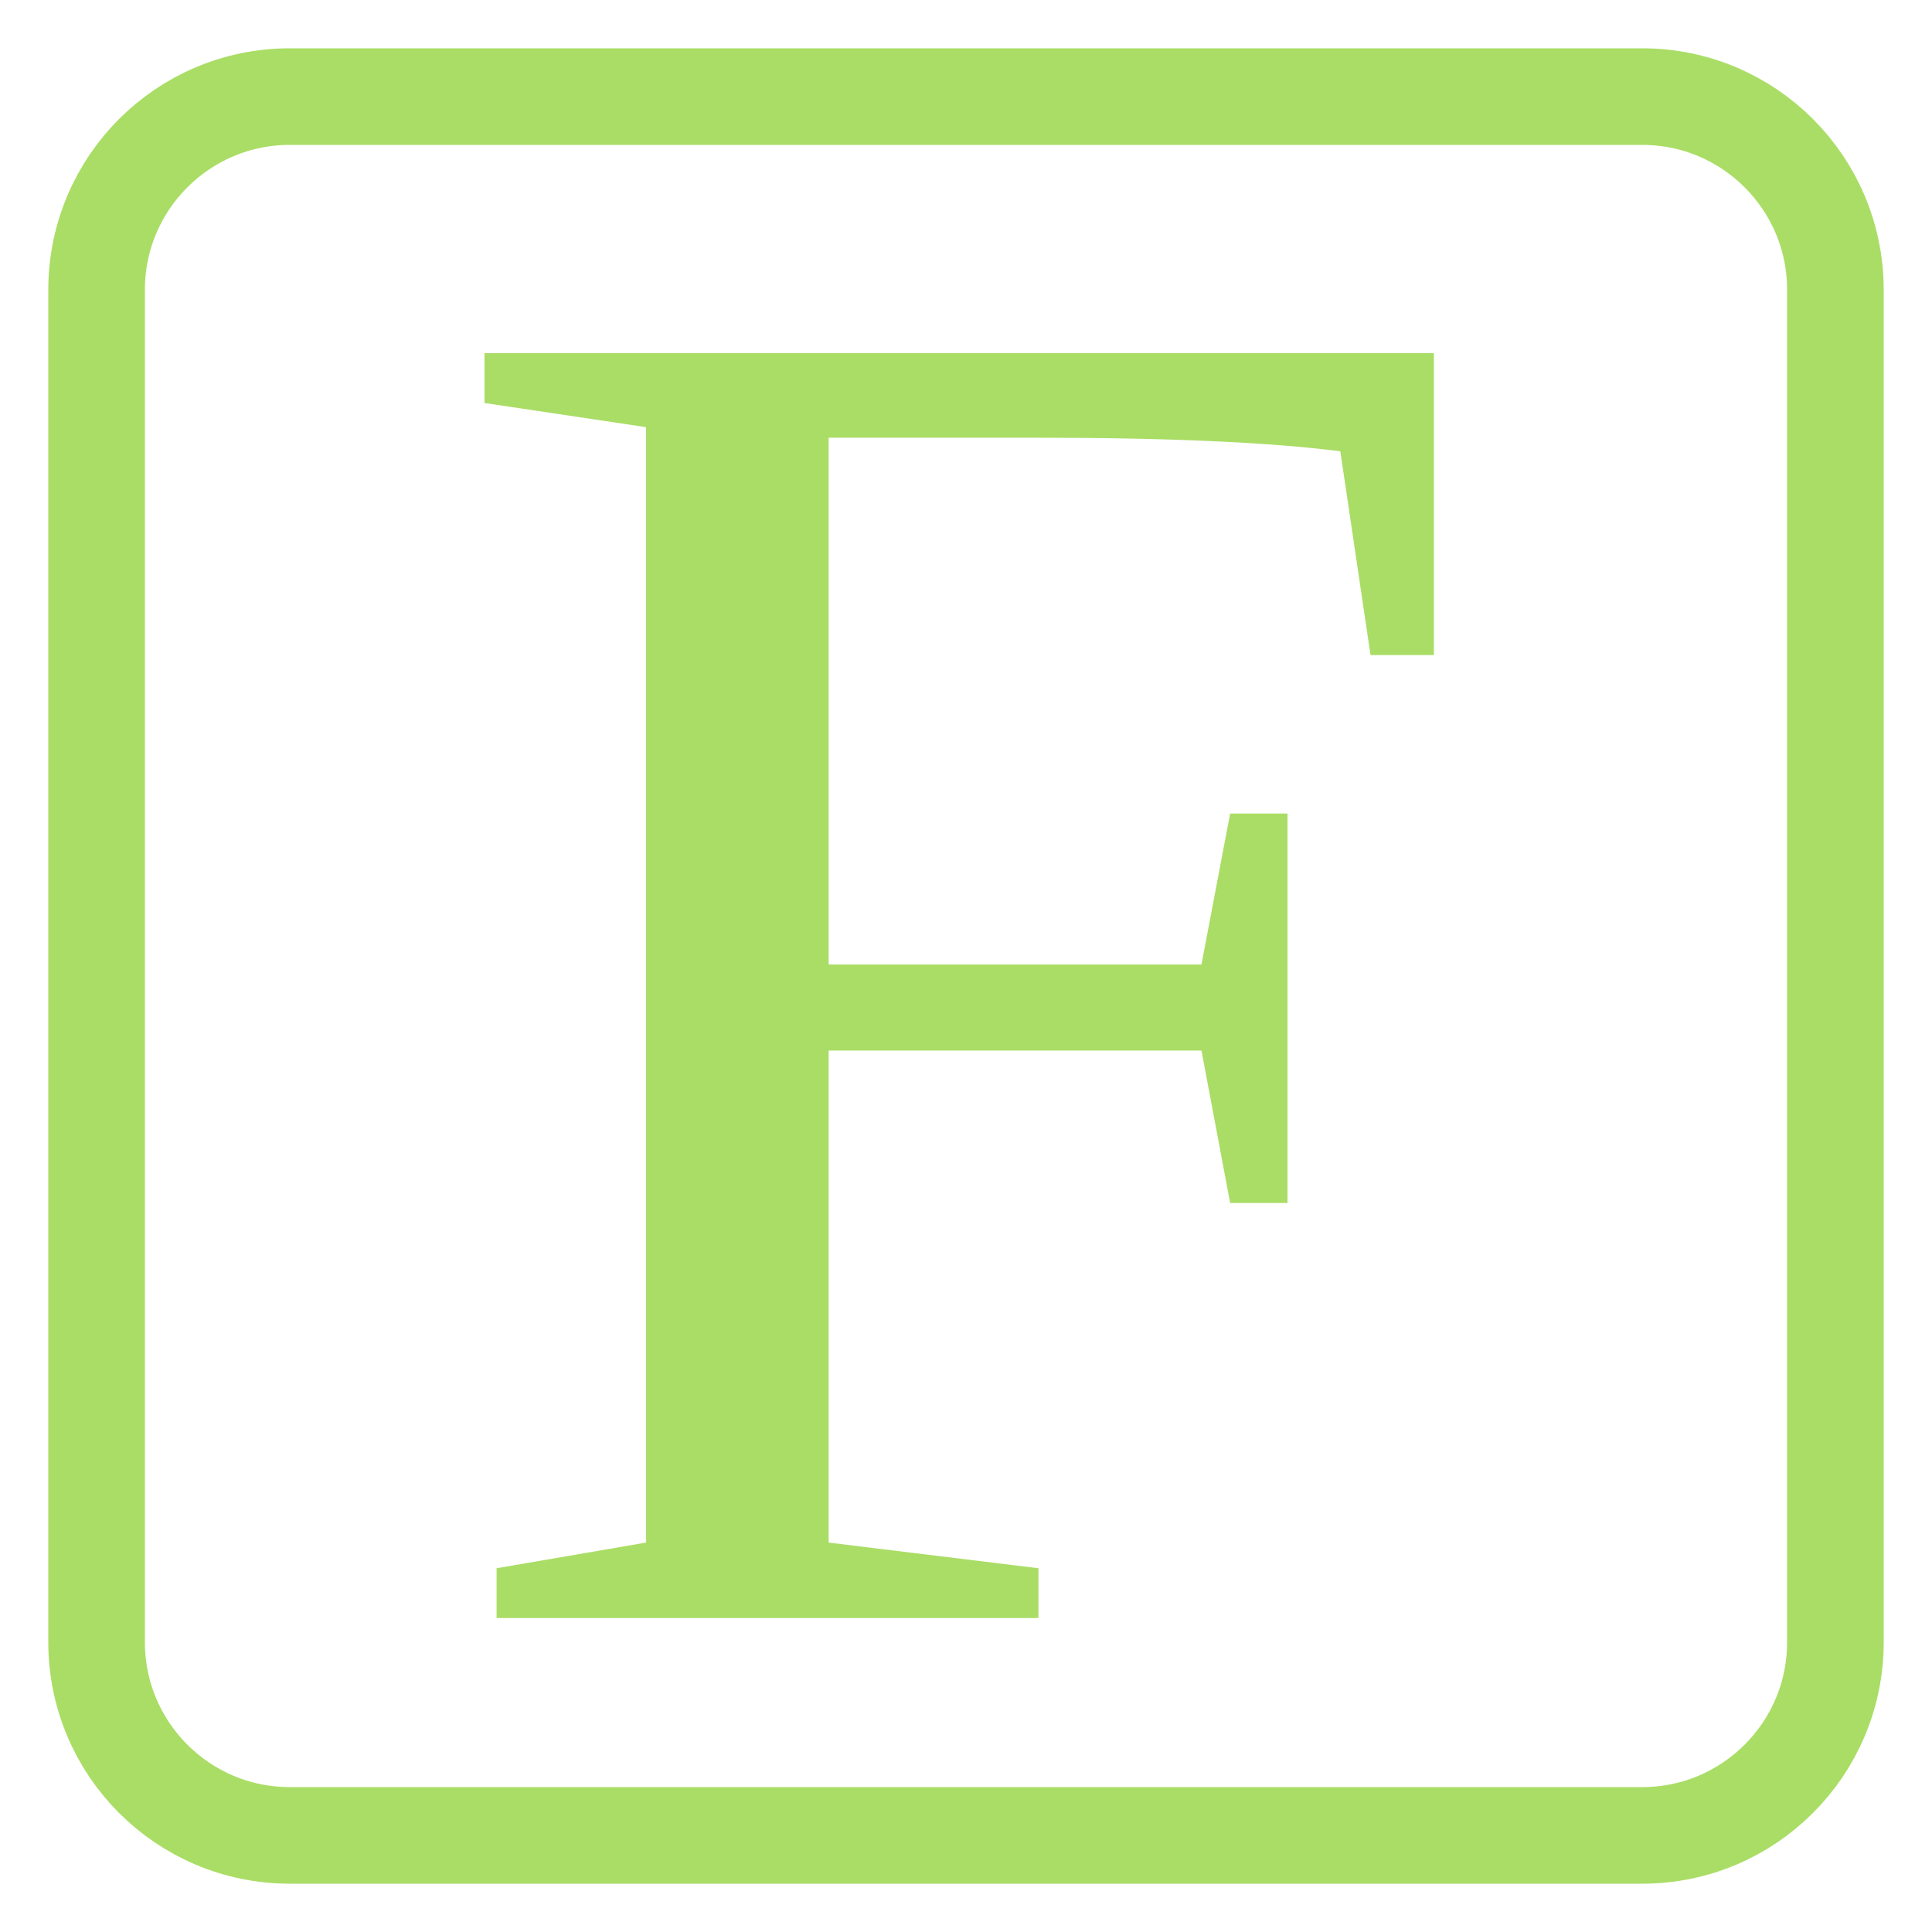
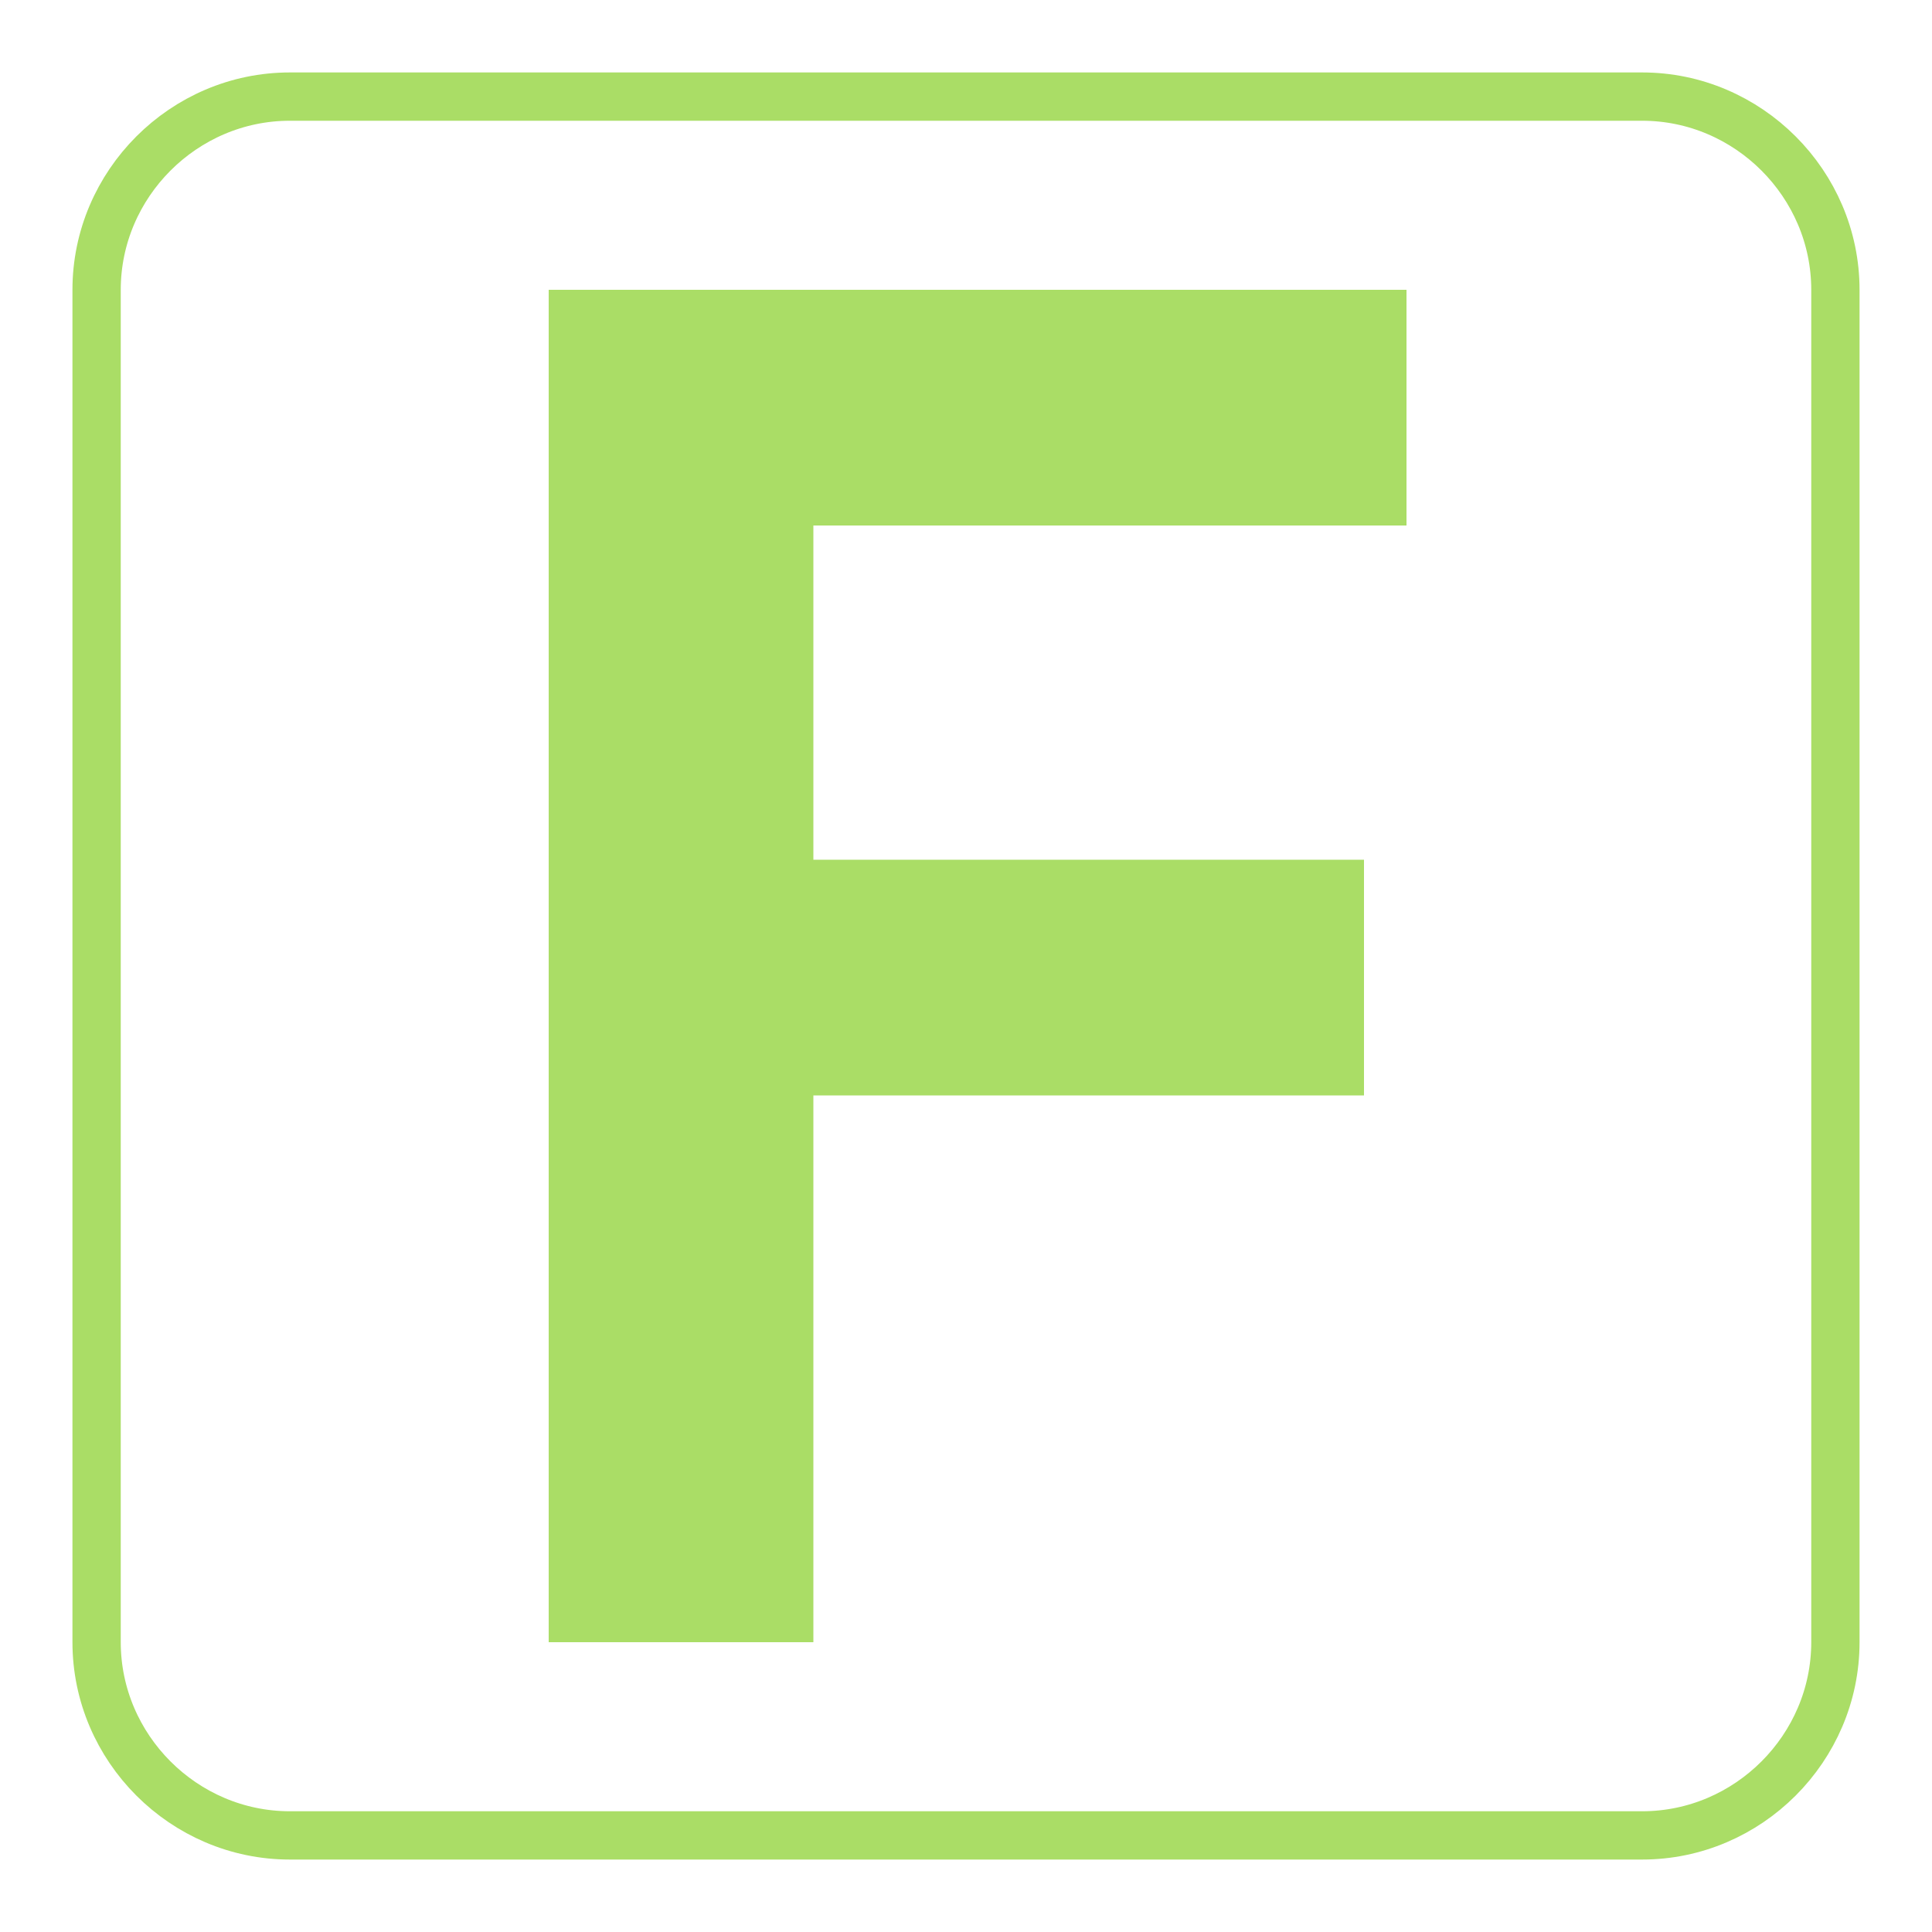
- <svg xmlns="http://www.w3.org/2000/svg" version="1.1" viewBox="0 0 20 20" stroke-width="1" stroke="#ad6" fill="#ad6">
-   <defs>
-     <code>
- 			
- // var svg = ear.svg();
- svg.size(20, 20)
-   .strokeWidth(1)
-   .stroke("white")
-   .fill("white")
- 
- svg.roundRect(1, 1, 18, 18, 2, 2)
-   .fill("none");
- 
- svg.text("F", 10, 10)
-   .stroke("none")
-   .fontFamily("Georgia, Times New Roman")
-   .textAnchor("middle")
-   .dominantBaseline("central")
-   .fontSize(20);
- 
- 
- 		</code>
-   </defs>
-   <path d="M3,1 h14 A2 2 0 0 1 19,3 v14 A2 2 0 0 1 17,19 h-14 A2 2 0 0 1 1,17 v-14 A2 2 0 0 1 3,1" fill="none" />
-   <text x="10" y="10" stroke="none" font-family="Georgia, Times New Roman" text-anchor="middle" dominant-baseline="central" font-size="20">F</text>
+ <svg xmlns="http://www.w3.org/2000/svg" viewBox="0 0 20 20" version="1.1" fill="rgb(170,221,102)" stroke="rgb(170,221,102)">
+   <path d="M3,1L17,1C18.097,1 19,1.903 19,3L19,17C19,18.097 18.097,19 17,19L3,19C1.903,19 1,18.097 1,17L1,3C1,1.903 1.903,1 3,1" fill="none" stroke-width="0.5" />
+   <path d="M5.68,3L14.56,3L14.56,5.44L8.42,5.44L8.42,8.9L14.12,8.9L14.12,11.34L8.42,11.34L8.42,17L5.68,17L5.68,3Z" stroke="none" />
</svg>
